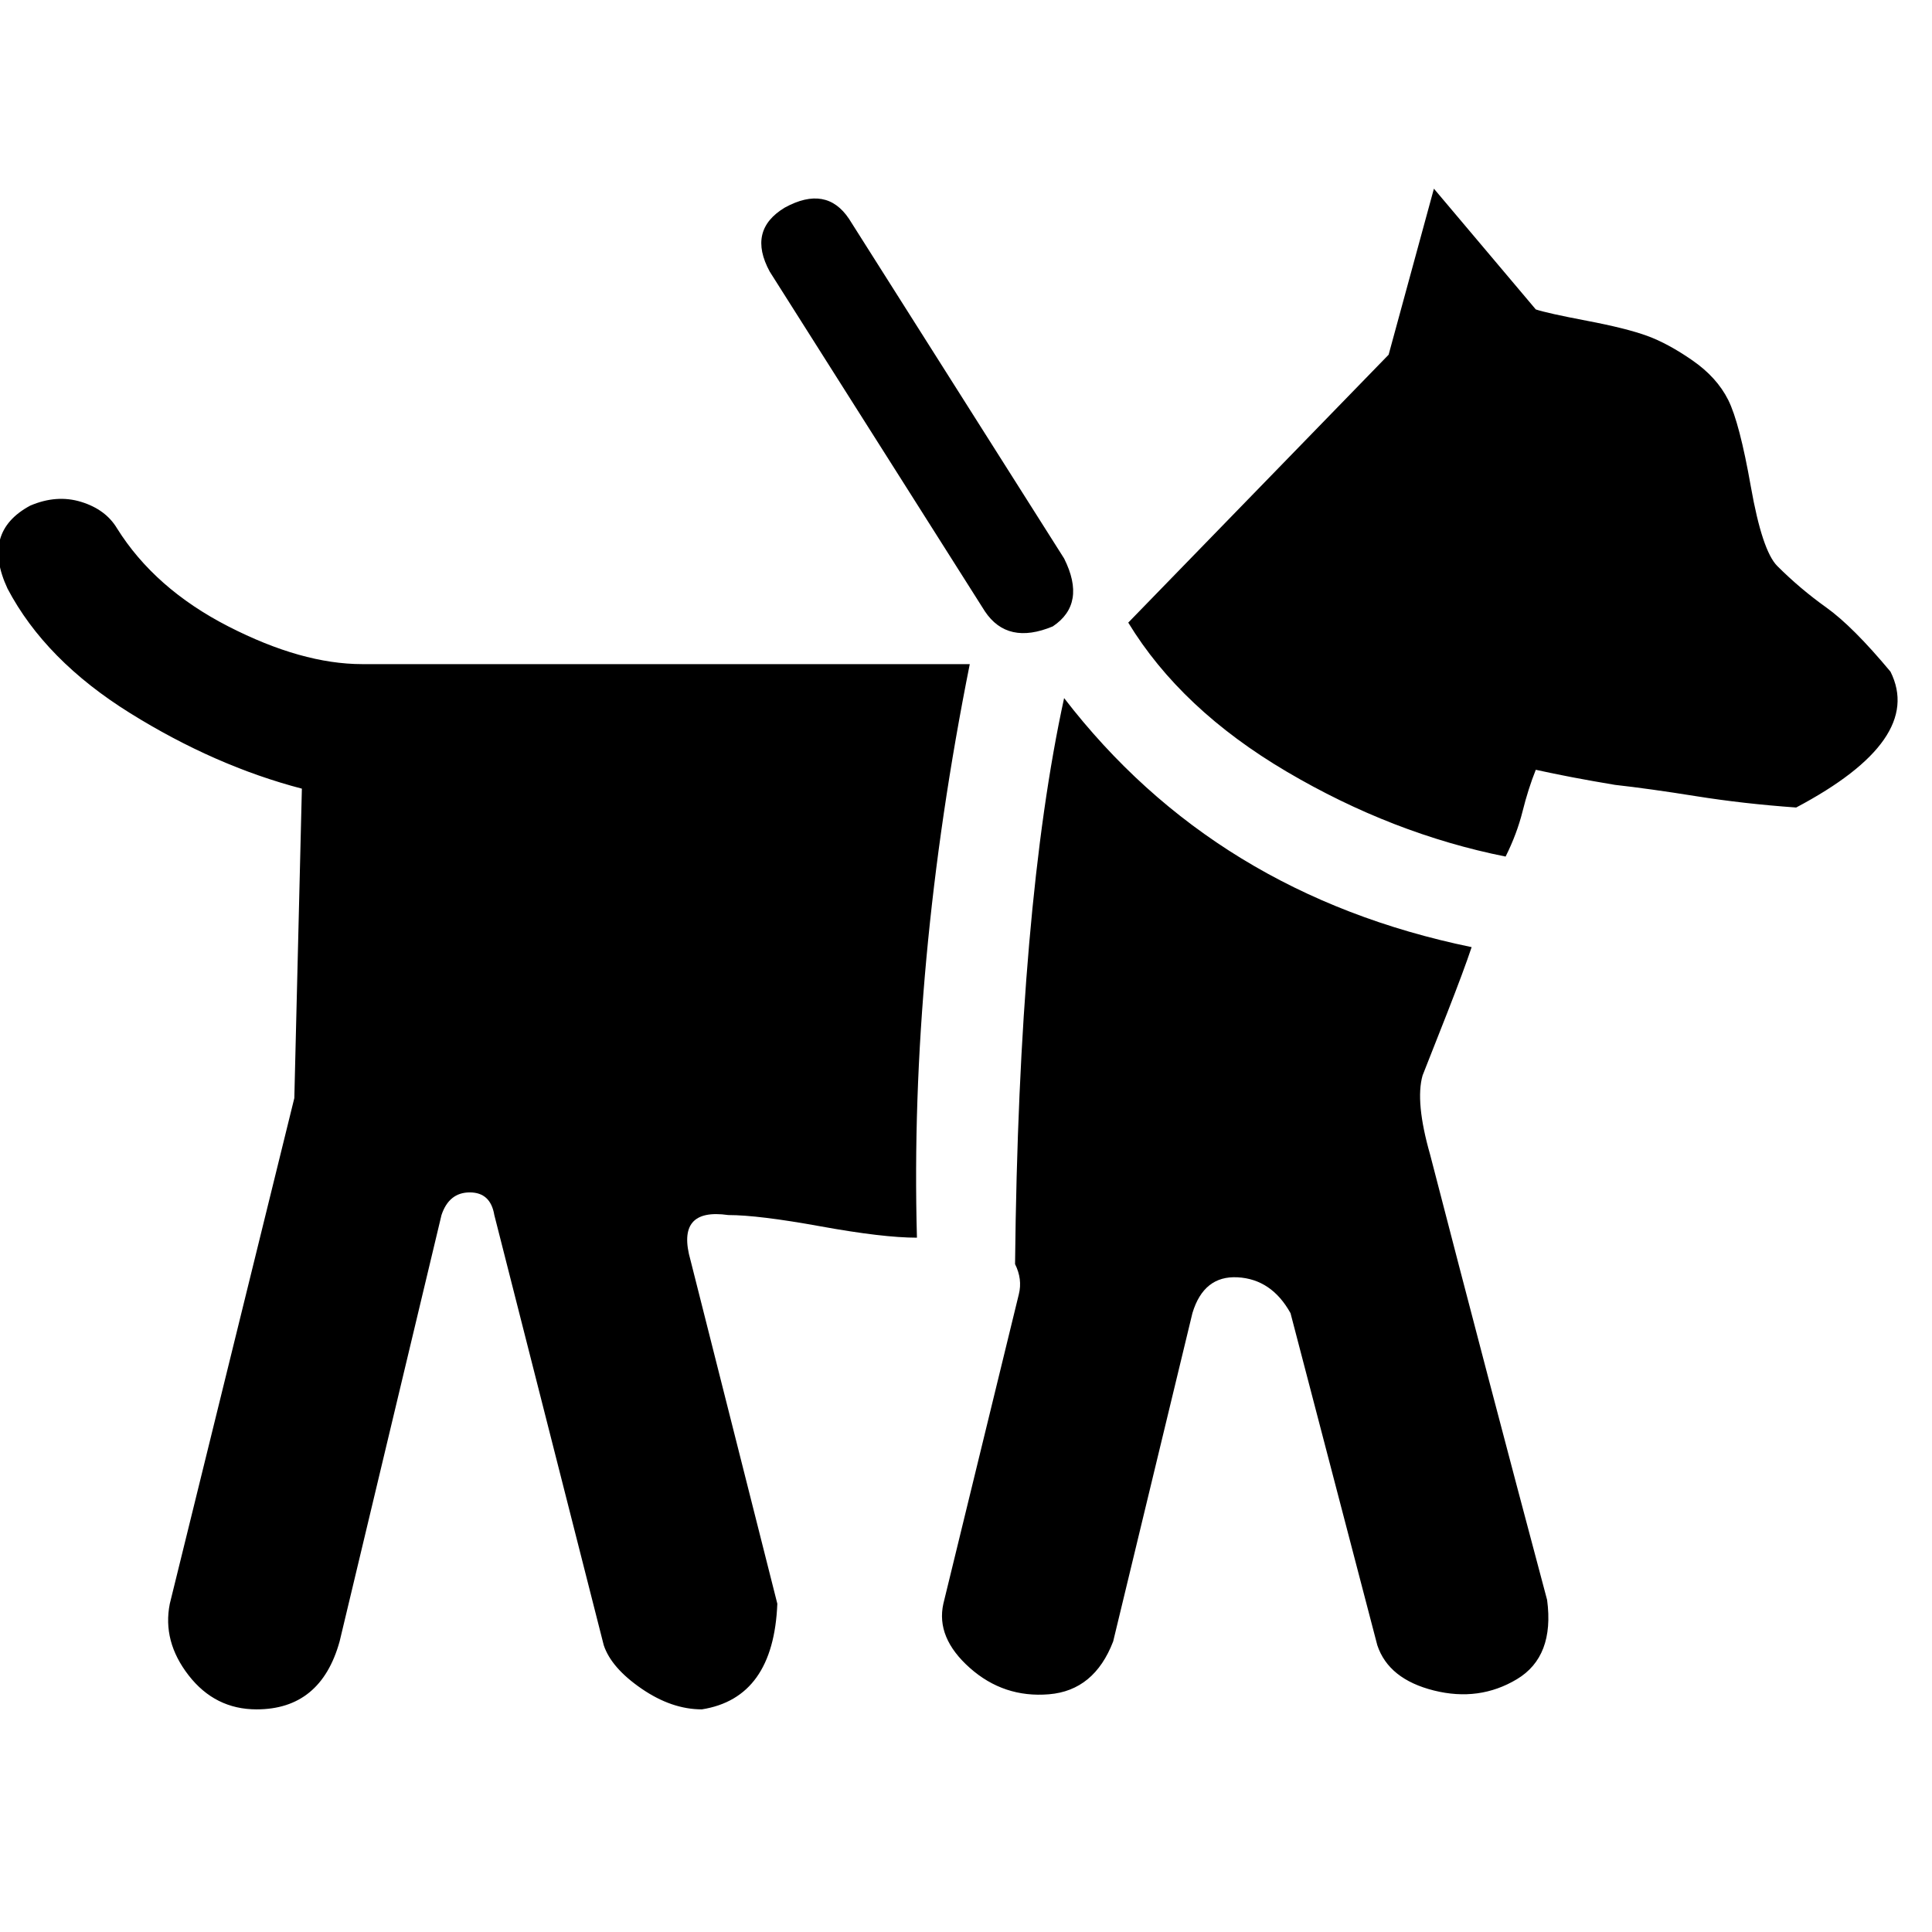
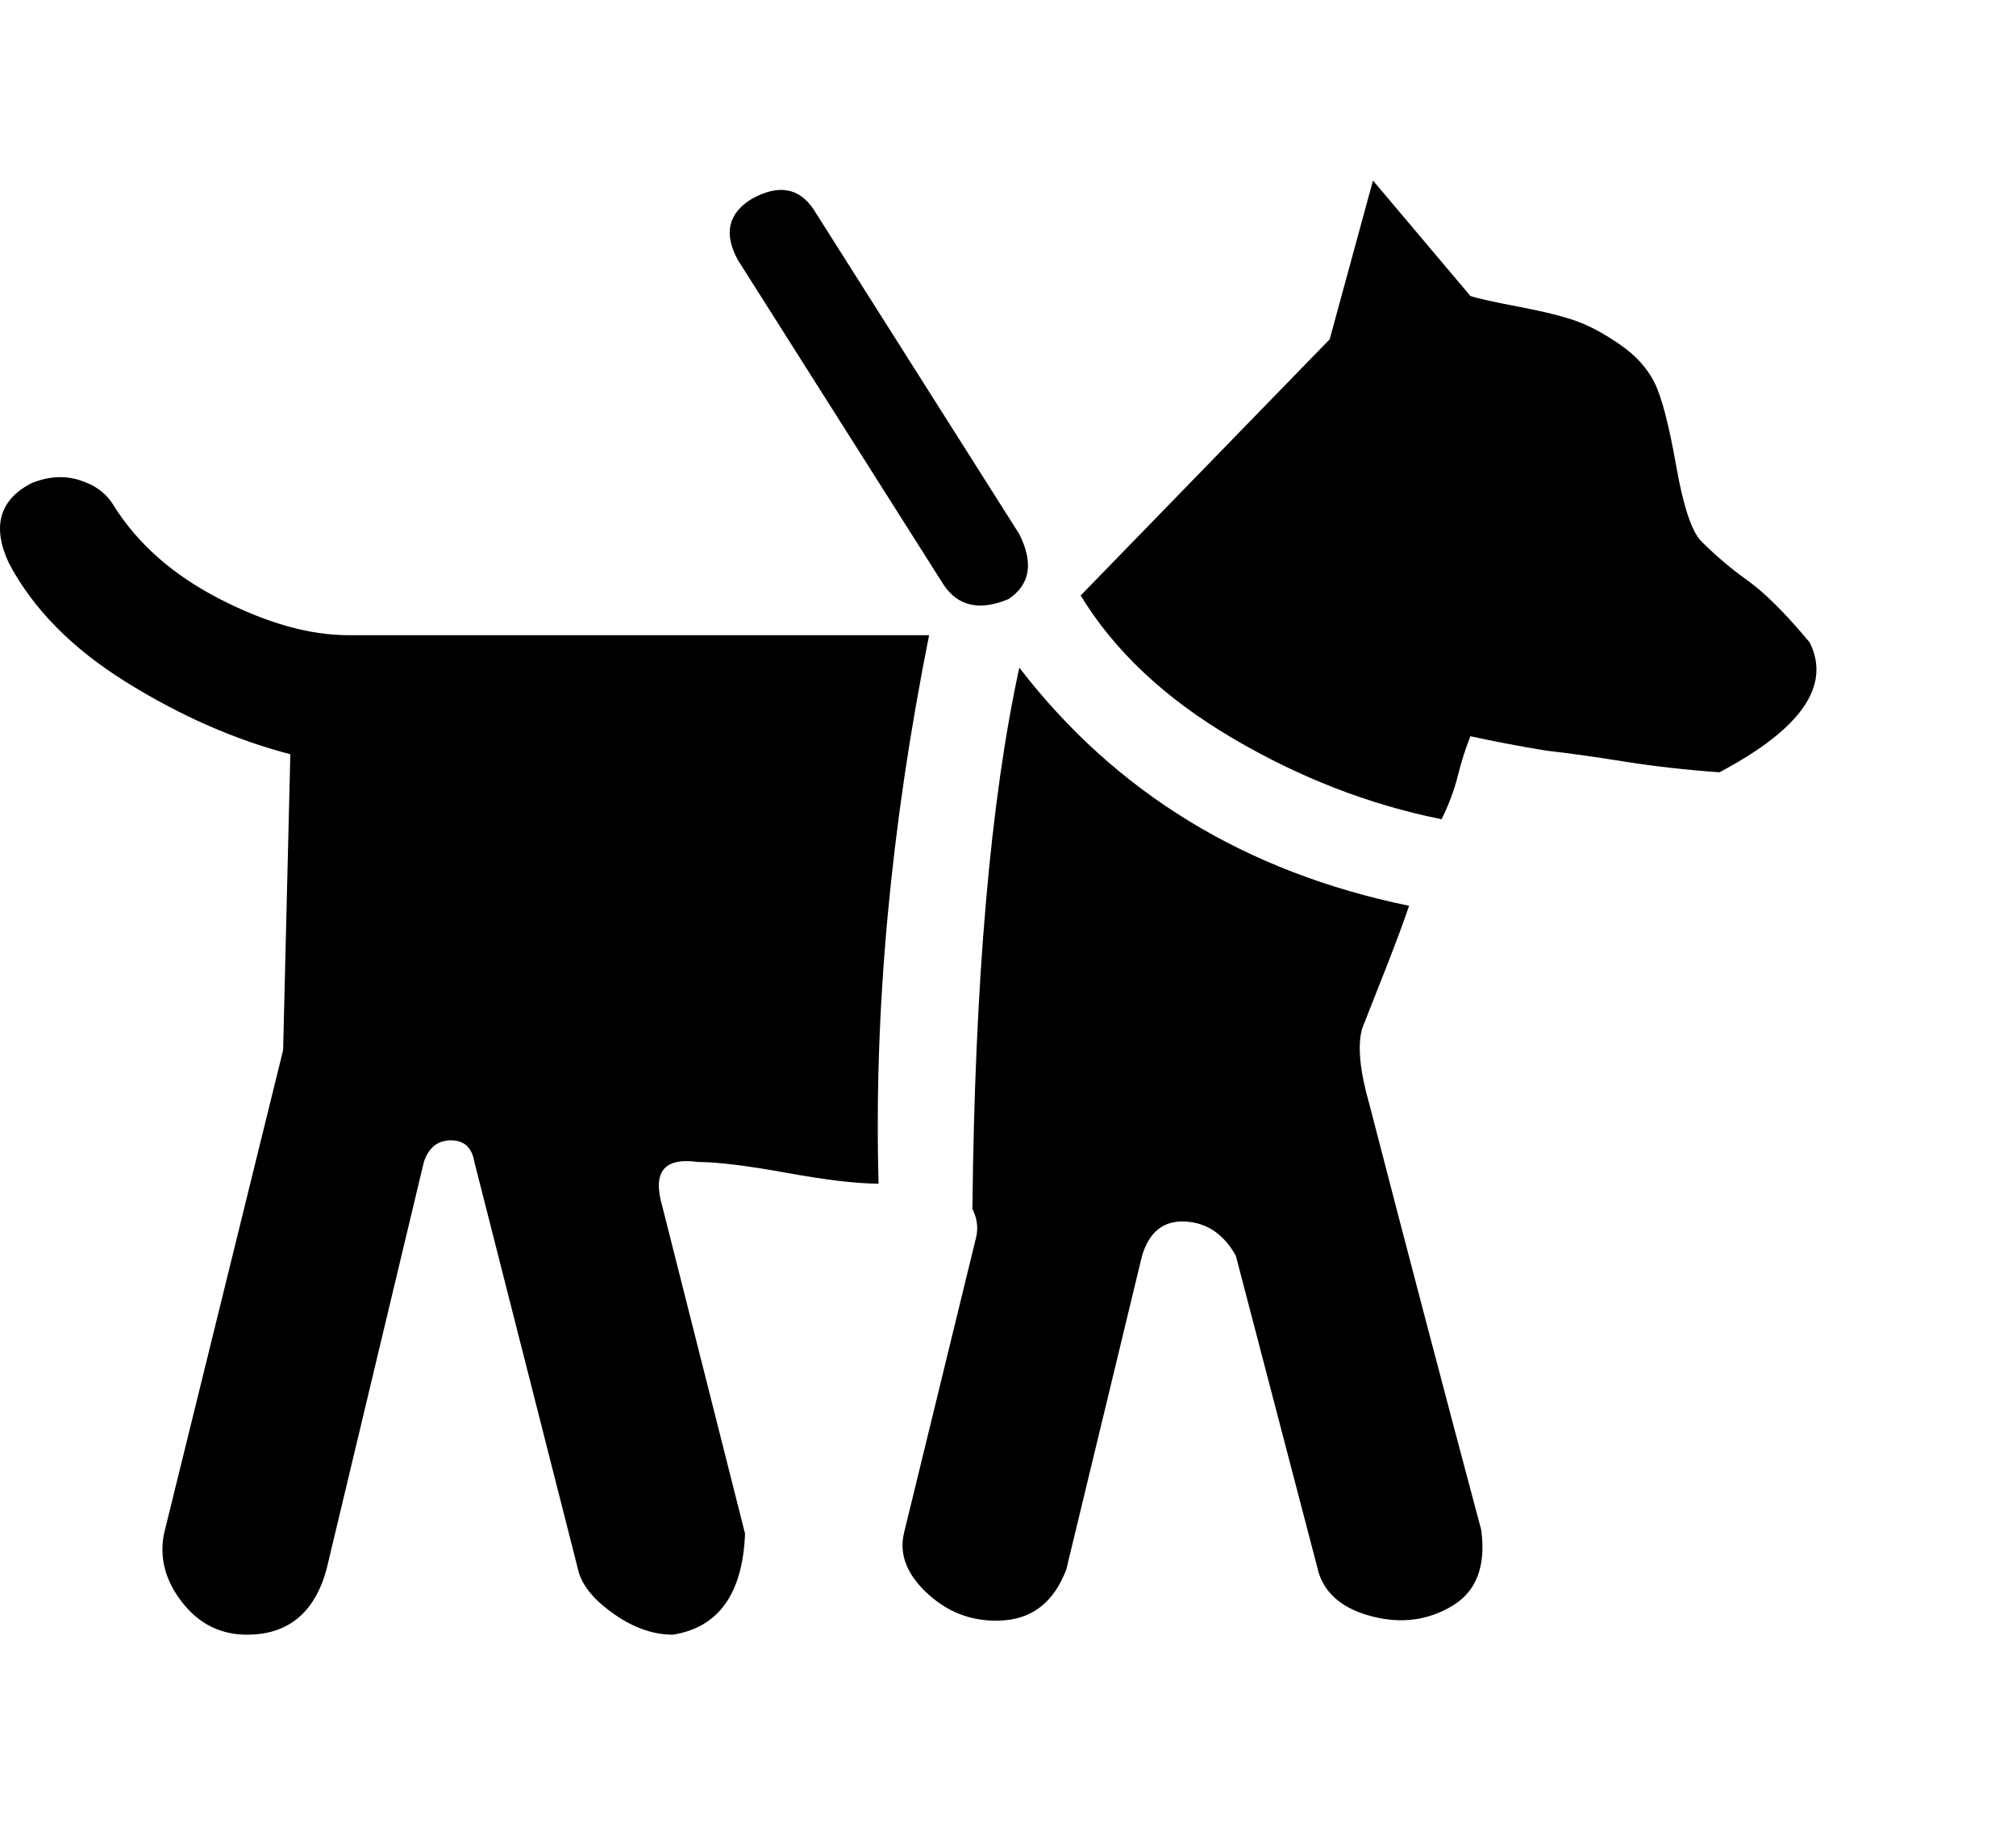
- <svg xmlns="http://www.w3.org/2000/svg" height="1000px" width="1000px">
-   <g>
-     <path d="M3.906 304.688c-9.115 -19.531 -5.208 -33.854 11.719 -42.969c9.114 -3.906 17.903 -4.557 26.367 -1.953c8.463 2.604 14.648 7.162 18.555 13.672c13.02 20.833 32.226 37.76 57.617 50.781c25.39 13.021 48.502 19.531 69.336 19.531c0 0 314.453 0 314.453 0c-20.833 104.167 -29.948 203.125 -27.344 296.875c-11.719 0 -28.32 -1.953 -49.805 -5.859c-21.484 -3.906 -37.434 -5.859 -47.851 -5.859c-18.229 -2.604 -24.74 5.208 -19.531 23.437c0 0 44.922 177.735 44.922 177.735c-1.303 32.552 -14.323 50.781 -39.063 54.687c-10.417 0 -20.833 -3.581 -31.25 -10.742c-10.417 -7.162 -16.927 -14.649 -19.531 -22.461c0 0 -56.641 -222.656 -56.641 -222.656c-1.302 -7.813 -5.534 -11.719 -12.695 -11.719c-7.162 0 -12.044 3.906 -14.649 11.719c0 0 -52.734 220.703 -52.734 220.703c-6.51 23.437 -20.833 35.156 -42.969 35.156c-14.323 0 -26.041 -5.859 -35.156 -17.578c-9.115 -11.719 -12.37 -24.089 -9.766 -37.109c0 0 64.454 -261.719 64.454 -261.719c0 0 3.906 -160.156 3.906 -160.156c-29.948 -7.813 -59.571 -20.834 -88.867 -39.063c-29.297 -18.229 -50.456 -39.713 -63.477 -64.453c0 0 0 0 0 0m394.531 -164.063c-7.812 -14.322 -5.208 -25.39 7.813 -33.203c14.323 -7.812 25.39 -5.859 33.203 5.86c0 0 111.328 175.781 111.328 175.781c7.813 15.625 5.859 27.344 -5.859 35.156c-15.625 6.511 -27.344 3.906 -35.157 -7.812c0 0 -111.328 -175.781 -111.328 -175.781m89.844 689.453c0 0 39.063 -160.157 39.063 -160.157c1.302 -5.208 0.651 -10.416 -1.954 -15.625c1.302 -123.698 9.766 -221.354 25.391 -292.968c52.083 67.708 122.396 110.677 210.938 128.906c-2.605 7.812 -6.836 19.206 -12.696 34.18c-5.859 14.974 -10.091 25.716 -12.695 32.226c-2.604 9.115 -1.302 22.787 3.906 41.016c19.531 75.521 39.714 152.344 60.547 230.469c2.604 19.531 -2.604 33.203 -15.625 41.015c-13.021 7.813 -27.344 9.766 -42.969 5.86c-15.625 -3.907 -25.39 -11.719 -29.297 -23.438c0 0 -44.921 -171.875 -44.921 -171.875c-6.511 -11.719 -15.625 -17.904 -27.344 -18.555c-11.719 -0.651 -19.531 5.534 -23.438 18.555c0 0 -41.015 169.922 -41.015 169.922c-6.511 16.927 -17.578 26.042 -33.203 27.344c-15.625 1.302 -29.297 -3.256 -41.016 -13.672c-11.719 -10.417 -16.276 -21.485 -13.672 -33.203c0 0 0 0 0 0m95.703 -507.813c0 0 134.766 -138.672 134.766 -138.672c0 0 23.437 -85.937 23.437 -85.937c0 0 52.735 62.5 52.735 62.5c3.906 1.302 12.695 3.255 26.367 5.859c13.672 2.604 24.088 5.208 31.25 7.813c7.161 2.604 14.974 6.836 23.437 12.695c8.464 5.859 14.649 12.695 18.555 20.508c3.906 7.812 7.813 22.786 11.719 44.922c3.906 22.135 8.463 35.807 13.672 41.015c7.812 7.813 16.276 14.974 25.39 21.485c9.115 6.51 20.183 17.578 33.203 33.203c11.719 23.437 -4.557 46.875 -48.828 70.312c-18.229 -1.302 -35.482 -3.255 -51.758 -5.859c-16.276 -2.604 -30.273 -4.557 -41.992 -5.86c-15.625 -2.604 -29.297 -5.208 -41.015 -7.812c-2.605 6.51 -4.883 13.672 -6.836 21.484c-1.953 7.813 -4.883 15.625 -8.789 23.438c-39.063 -7.813 -76.823 -22.461 -113.282 -43.945c-36.458 -21.485 -63.802 -47.201 -82.031 -77.149c0 0 0 0 0 0" />
-   </g>
+ <svg xmlns="http://www.w3.org/2000/svg" height="1000" width="1091">
+   <path d="M4.785 304.732q-13.671-29.295 11.718-42.966 13.671-5.859 26.366-1.953t18.553 13.671q19.53 31.248 57.614 50.778t69.332 19.53l314.433 0q-31.248 156.24-27.342 296.856-17.577 0-49.802-5.859t-47.849-5.859q-27.342-3.906-19.53 23.436l44.919 177.723q-1.953 48.825-39.06 54.684-15.624 0-31.248-10.742t-19.53-22.46l-56.637-222.642q-1.953-11.718-12.694-11.718t-14.648 11.718l-52.731 220.689q-9.765 35.154-42.966 35.154-21.483 0-35.154-17.577t-9.765-37.107l64.449-261.702 3.906-160.146q-44.919-11.718-88.862-39.06t-63.473-64.449zm394.506-164.052q-11.718-21.483 7.812-33.201 21.483-11.718 33.201 5.859l111.321 175.77q11.718 23.436-5.859 35.154-23.436 9.765-35.154-7.812zm89.838 689.409l39.06-160.146q1.953-7.812-1.953-15.624 1.953-185.535 25.389-292.95 78.12 101.556 210.924 128.898-3.906 11.718-12.694 34.178t-12.694 32.224q-3.906 13.671 3.906 41.013 29.295 113.274 60.543 230.454 3.906 29.295-15.624 41.013t-42.966 5.859-29.295-23.436l-44.919-171.864q-9.765-17.577-27.342-18.553t-23.436 18.553l-41.013 169.911q-9.765 25.389-33.201 27.342t-41.013-13.671-13.671-33.201zm95.697-507.78l134.757-138.663 23.436-85.932 52.731 62.496q5.859 1.953 26.366 5.859t31.248 7.812 23.436 12.694 18.553 20.506 11.718 44.919 13.671 41.013q11.718 11.718 25.389 21.483t33.201 33.201q17.577 35.154-48.825 70.308-27.342-1.953-51.755-5.859t-41.989-5.859q-23.436-3.906-41.013-7.812-3.906 9.765-6.836 21.483t-8.789 23.436q-58.59-11.718-113.274-43.943t-82.026-77.144z" />
</svg>
